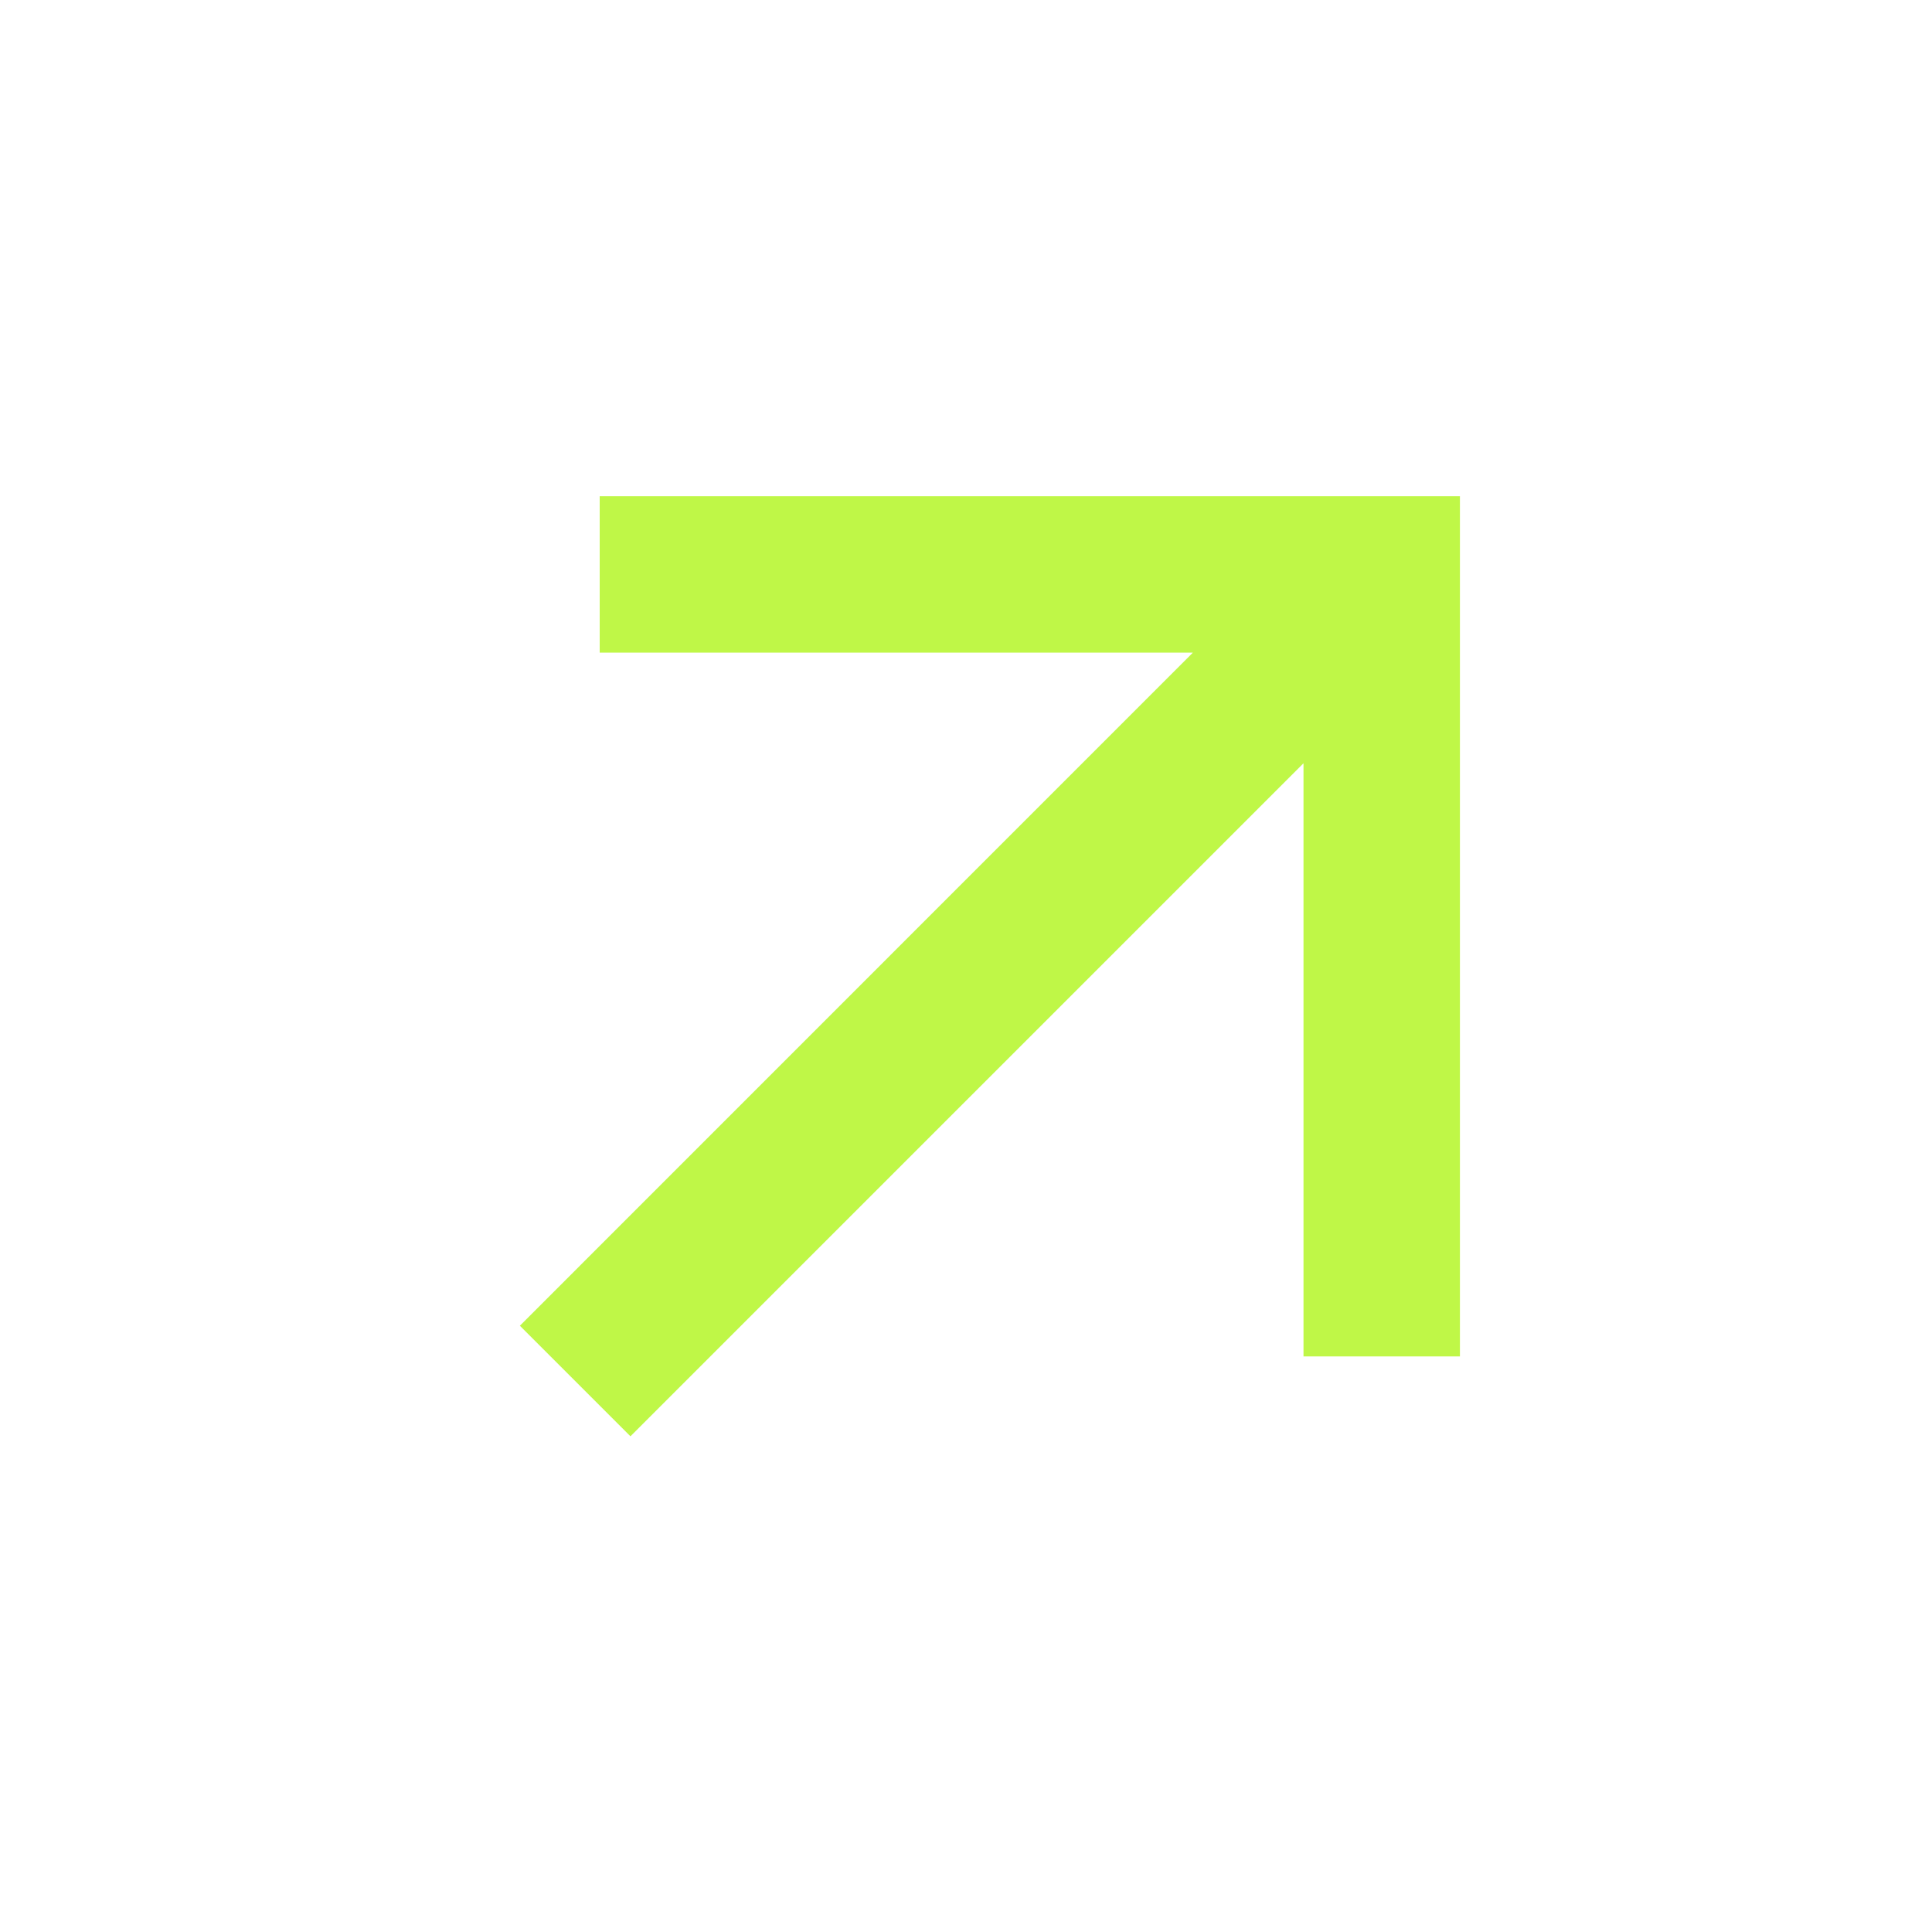
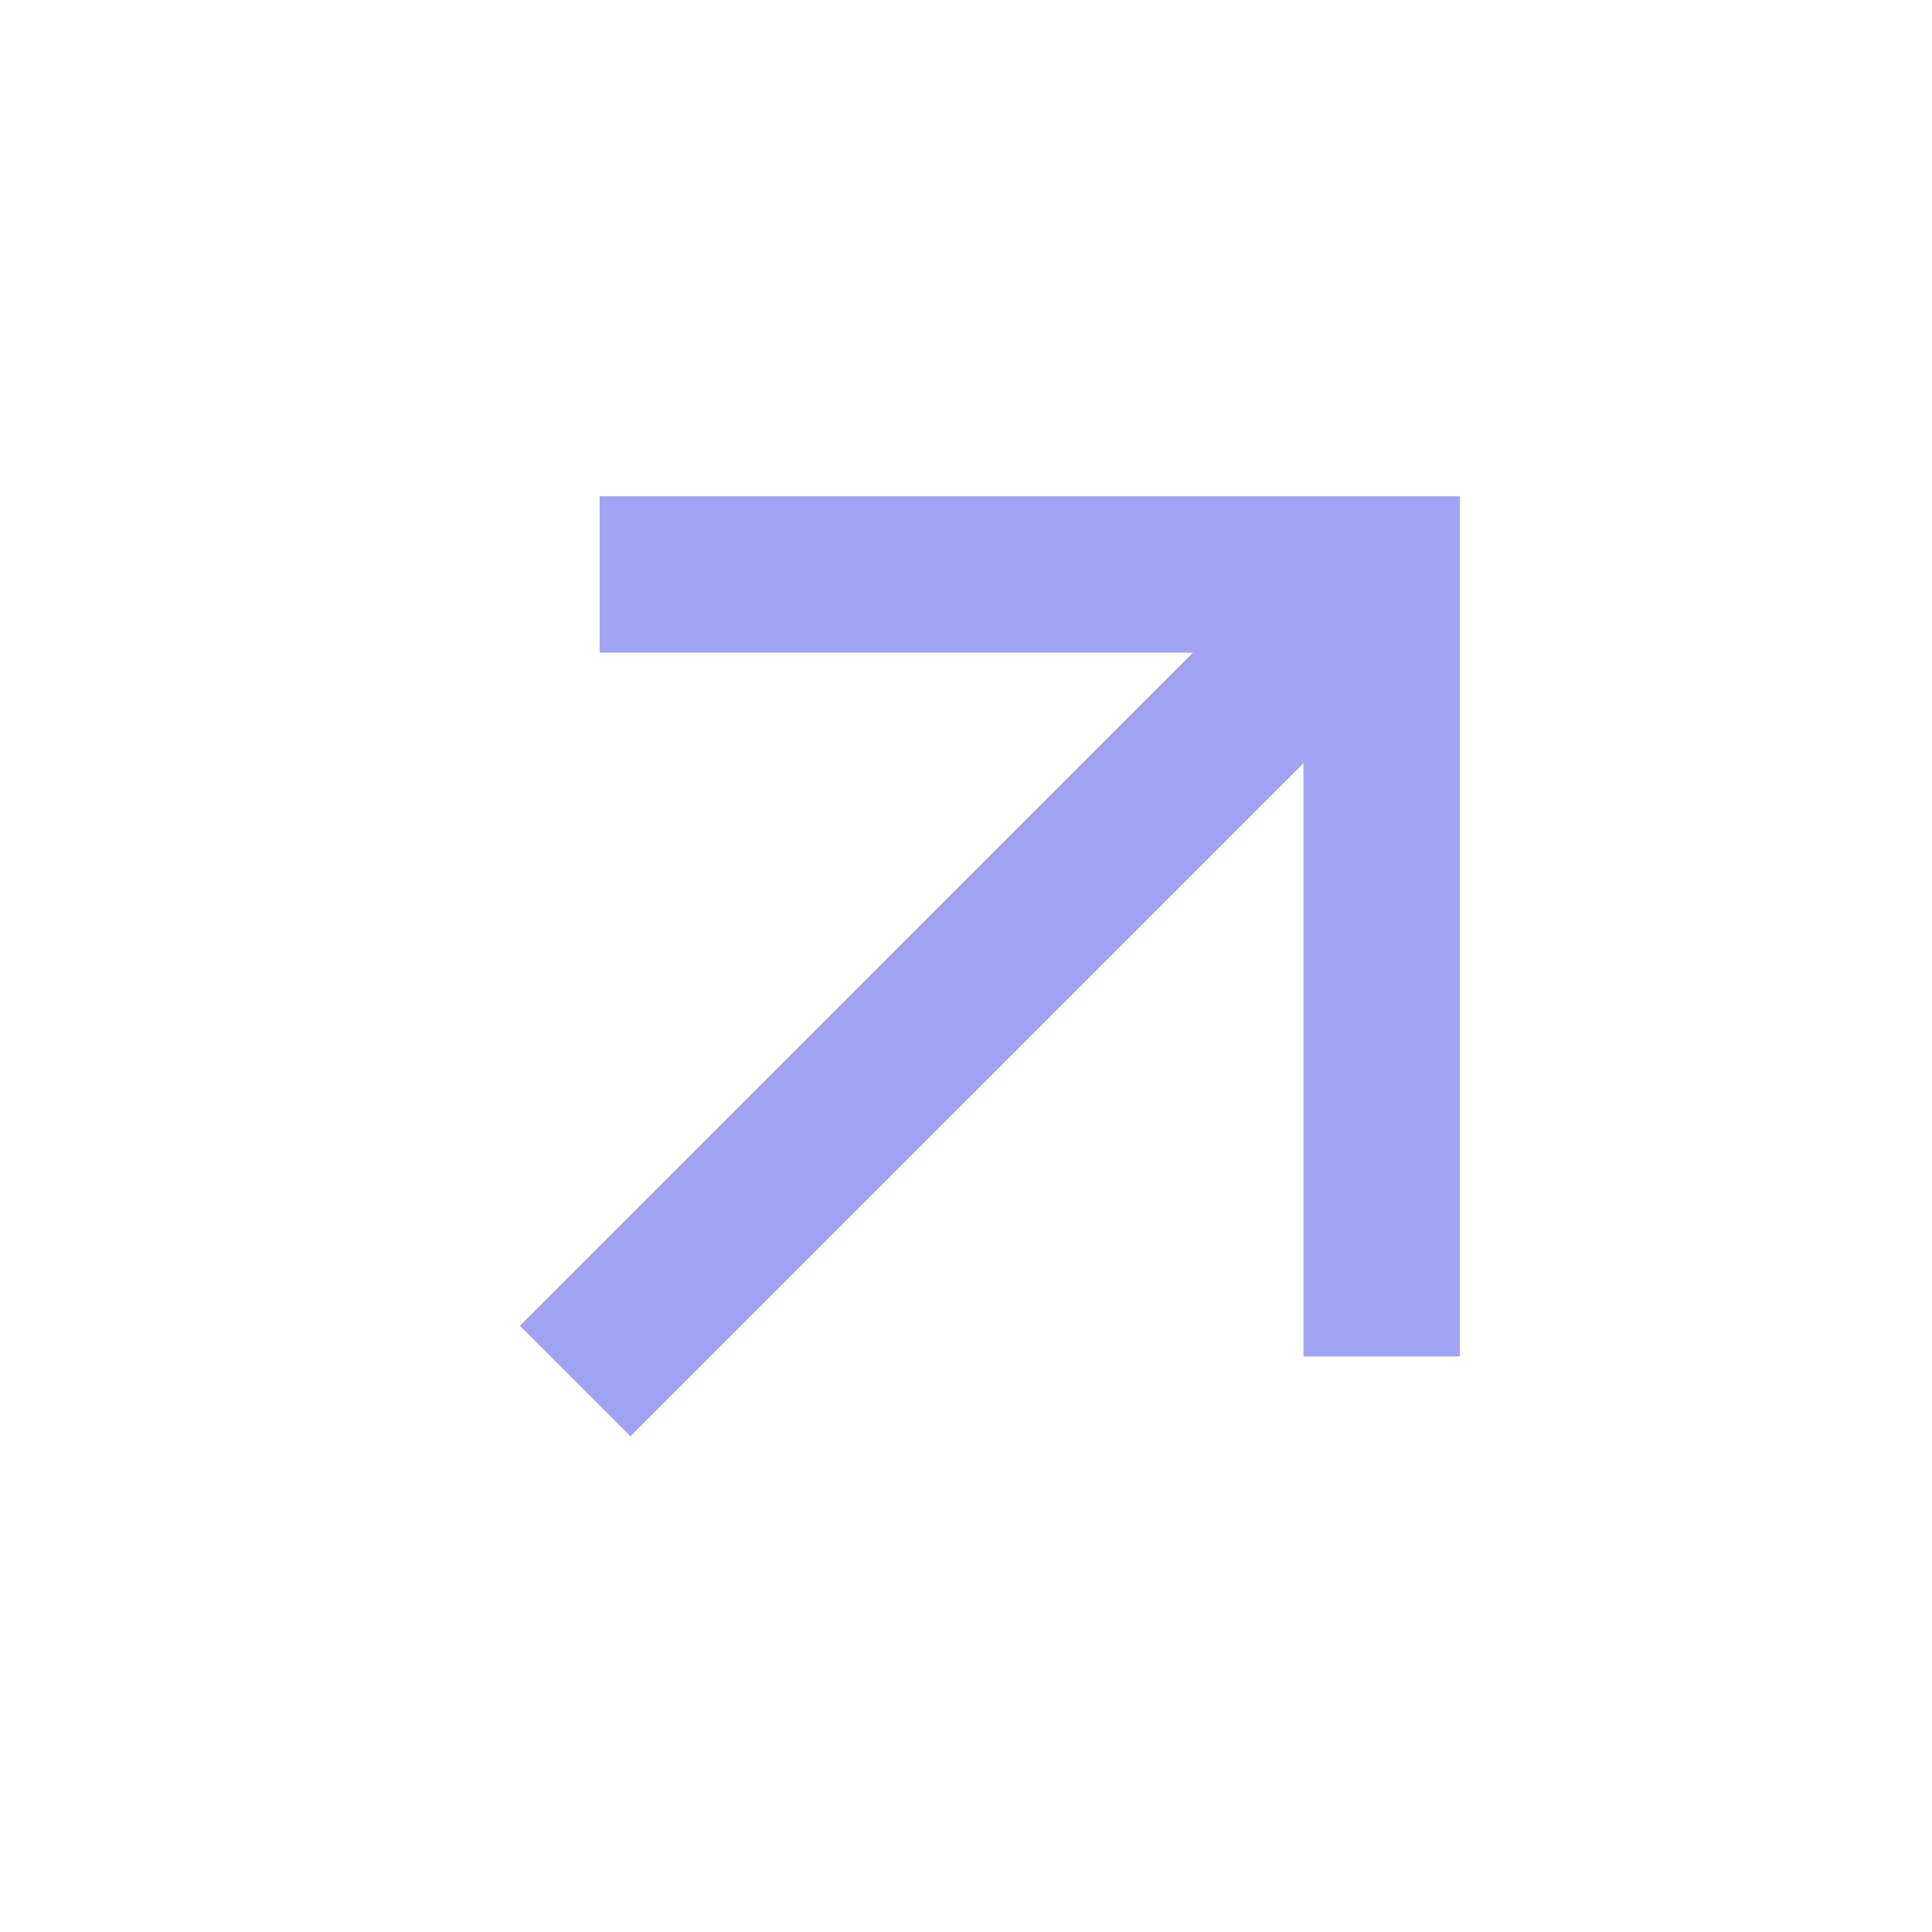
<svg xmlns="http://www.w3.org/2000/svg" width="35" height="35" viewBox="0 0 35 35" fill="none">
-   <path d="M23.614 13.827L11.421 26.02L9.418 24.017L21.61 11.823H10.864V8.99H26.448V24.573H23.614V13.827Z" fill="#BFF747" />
+   <path d="M23.614 13.827L11.421 26.02L9.418 24.017L21.61 11.823H10.864V8.99H26.448V24.573H23.614V13.827Z" fill="#a1a4f5" />
</svg>
